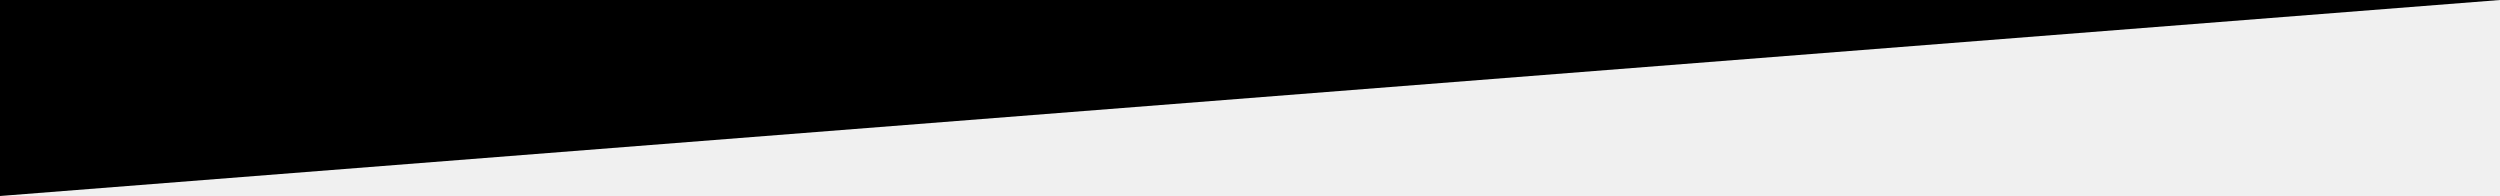
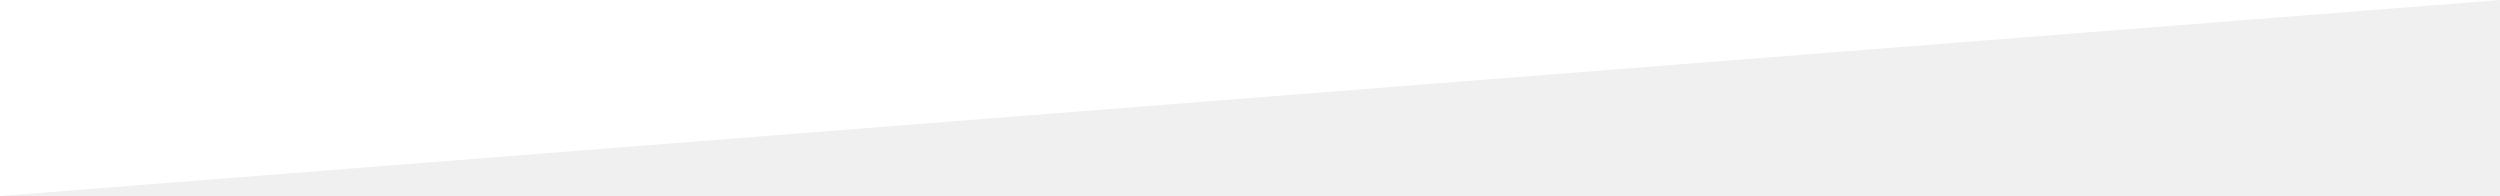
<svg xmlns="http://www.w3.org/2000/svg" version="1.0" id="Layer_1" x="0px" y="0px" width="1200px" height="94.074px" viewBox="0 0 1200 94.074" enable-background="new 0 0 1200 94.074" xml:space="preserve">
-   <polygon fill="#000000" points="1200,0 0,0 0,94.074 " />
+   <polygon fill="#fff" points="1200,0 0,0 0,94.074 " />
</svg>
